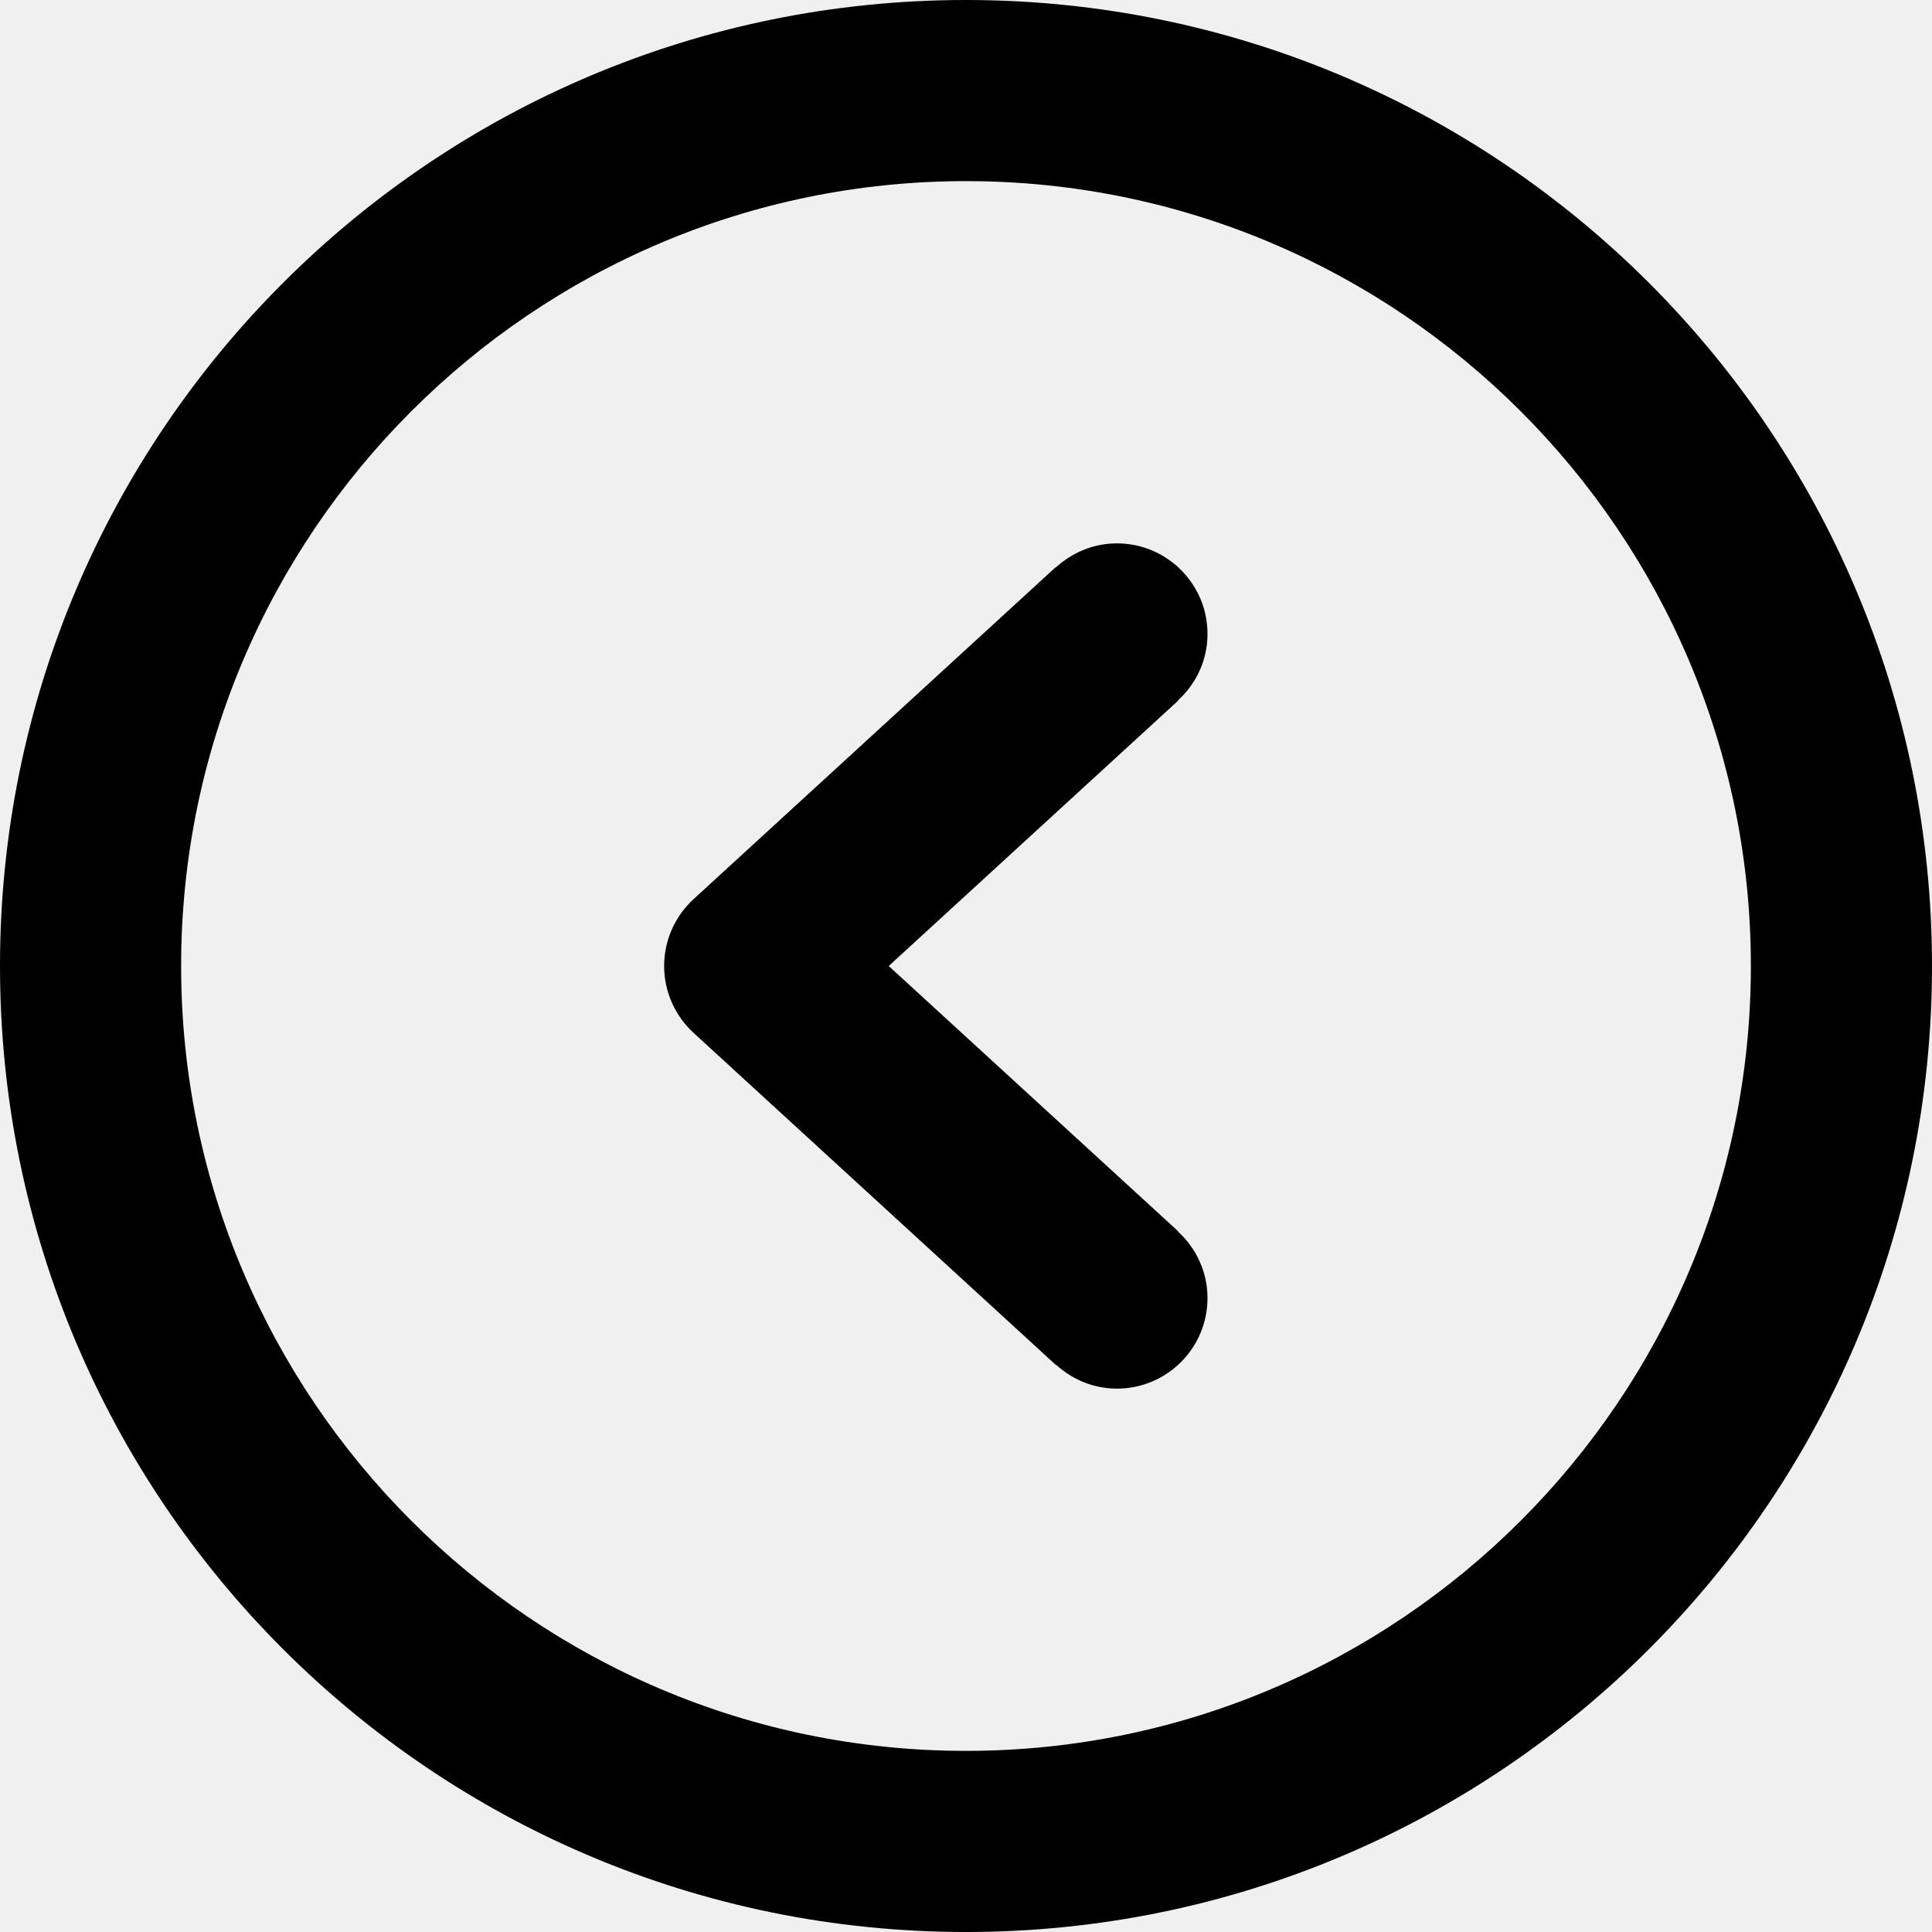
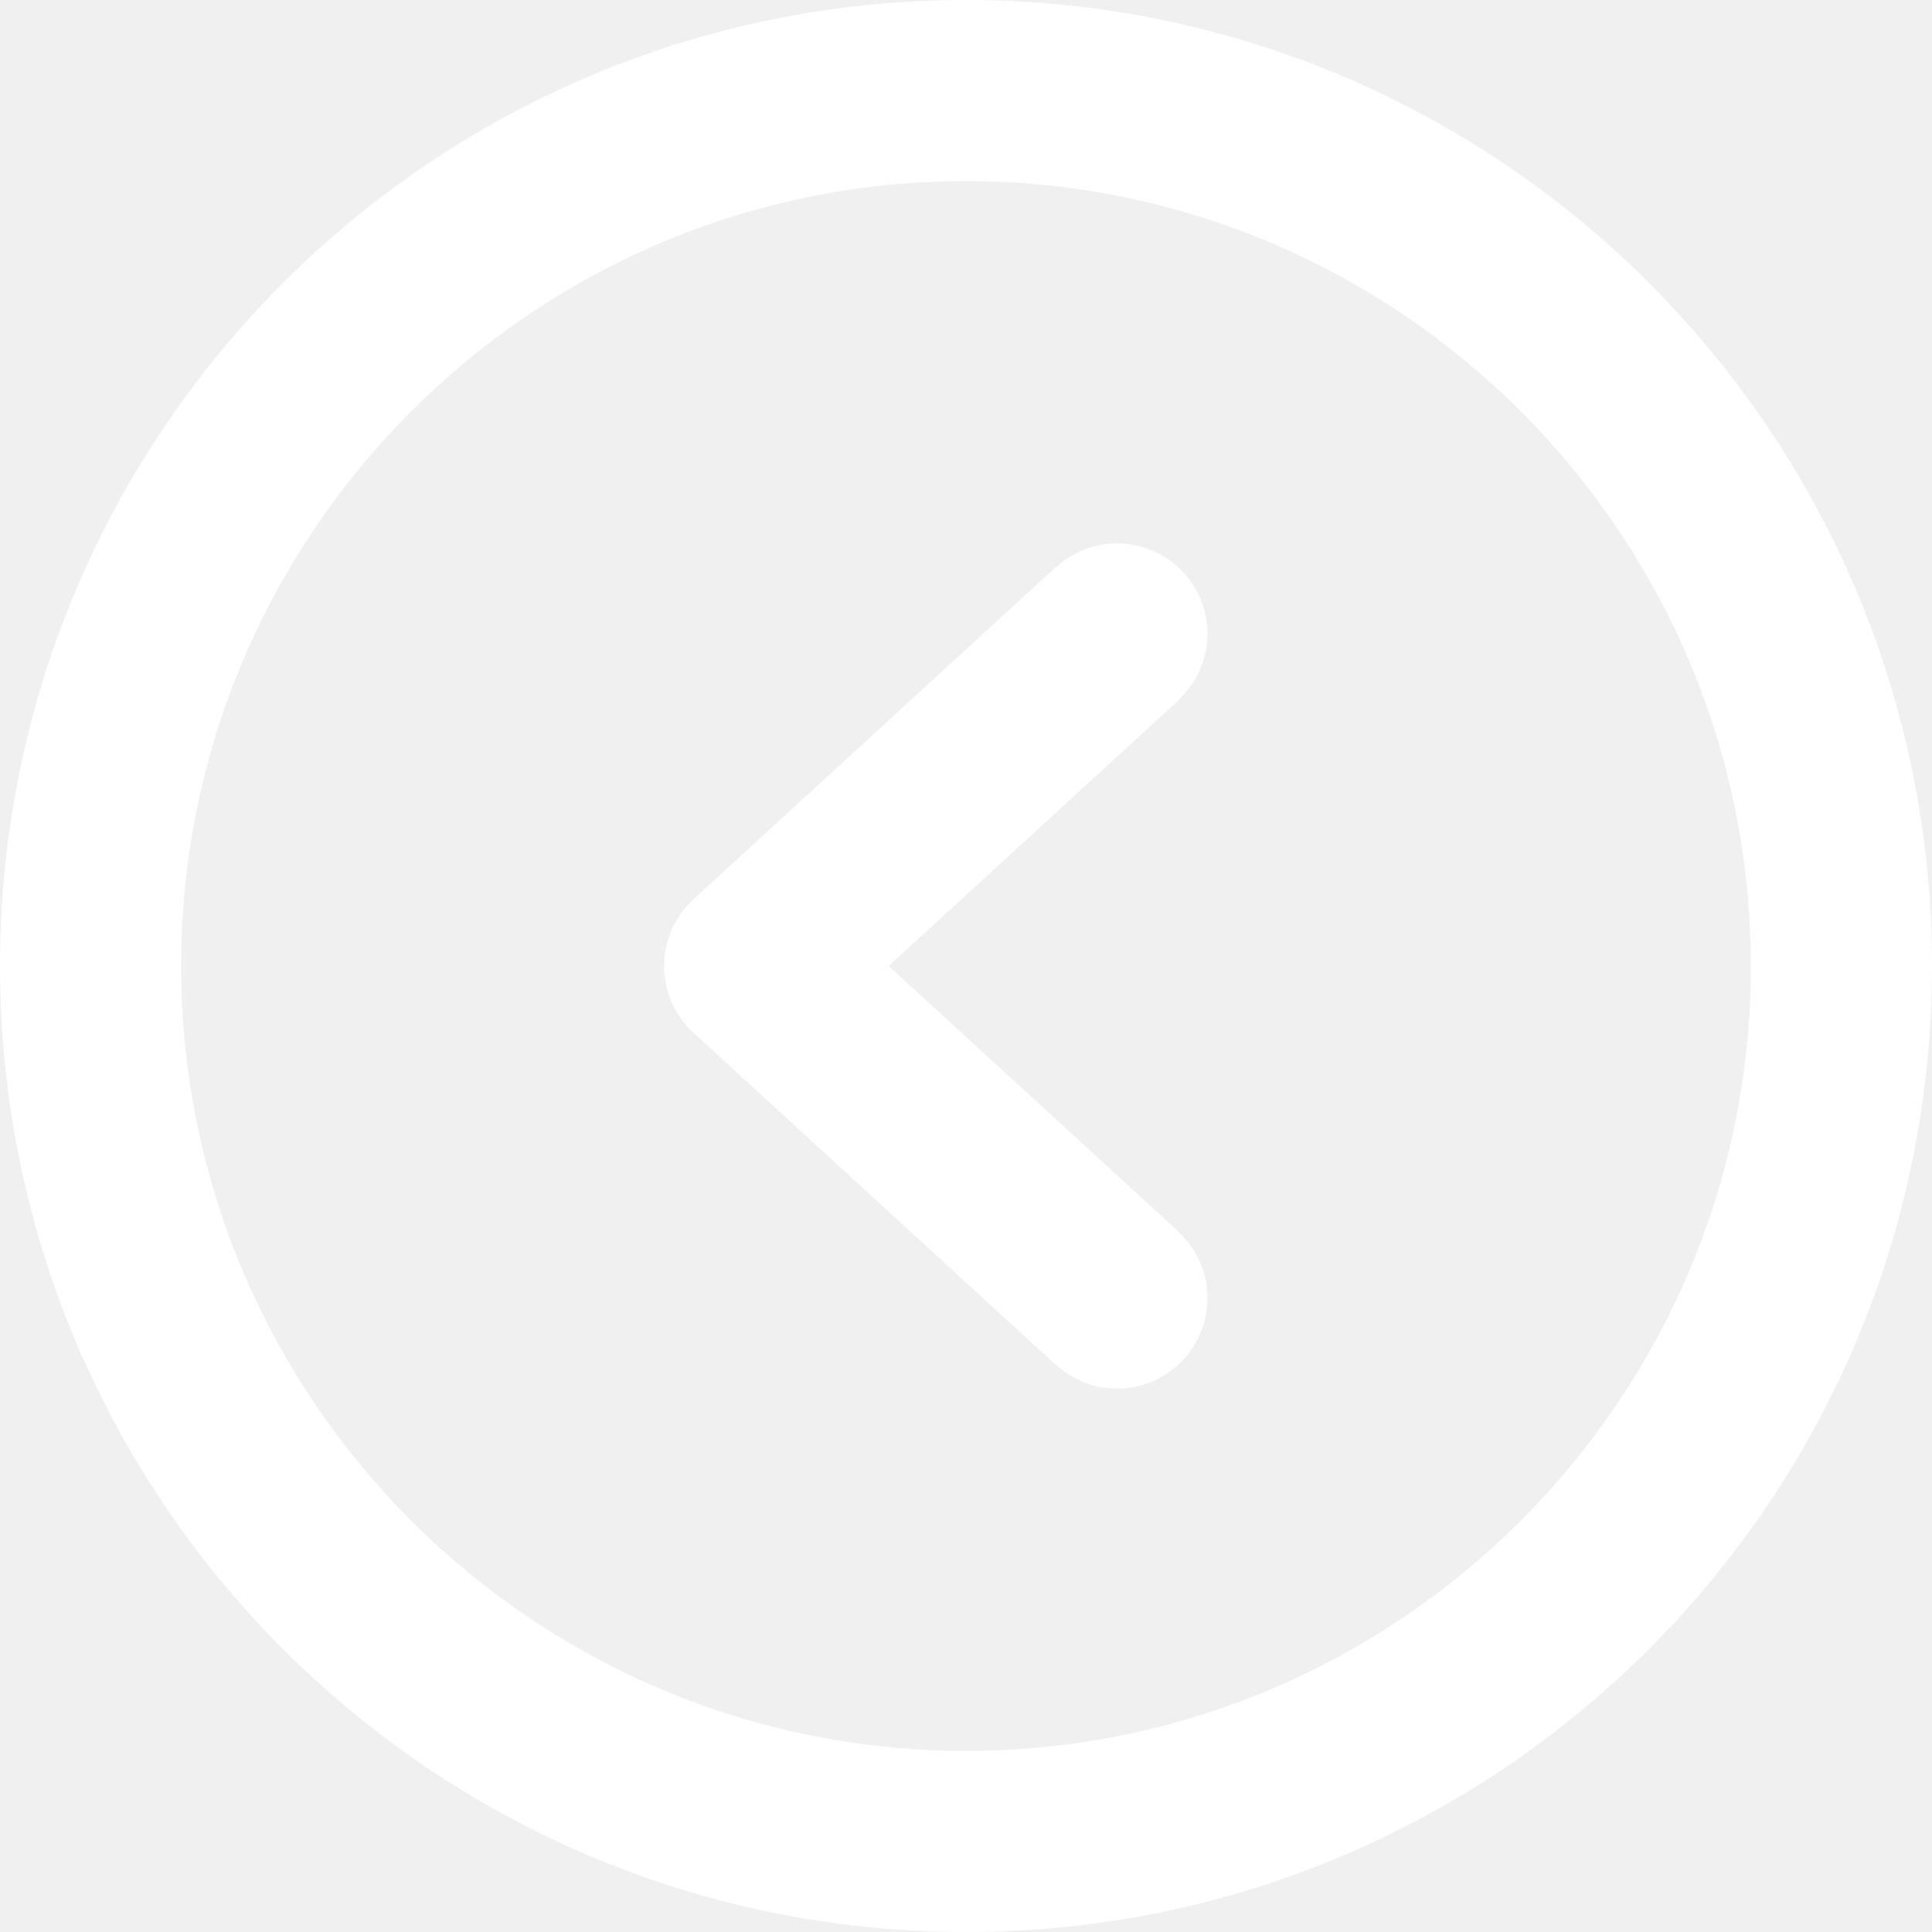
- <svg xmlns="http://www.w3.org/2000/svg" version="1.1" id="Capa_1" x="0px" y="0px" width="612px" height="612px" viewBox="0 0 612 612" style="color:white;enable-background:new 0 0 612 612;" xml:space="preserve">
+ <svg xmlns="http://www.w3.org/2000/svg" version="1.1" id="Capa_1" x="0px" y="0px" width="612px" height="612px" viewBox="0 0 612 612" style="enable-background:new 0 0 612 612;" xml:space="preserve">
  <g>
    <g id="Left">
      <g>
-         <path d="M353.812,172.125c-7.478,0-14.21,2.926-19.335,7.612l-0.058-0.077L219.67,284.848c-5.91,5.451-9.295,13.101-9.295,21.152     s3.385,15.701,9.295,21.152L334.42,432.34l0.058-0.076c5.125,4.686,11.857,7.611,19.335,7.611     c15.836,0,28.688-12.852,28.688-28.688c0-8.357-3.634-15.836-9.353-21.076l0.058-0.076L281.52,306l91.685-84.054l-0.058-0.077     c5.719-5.221,9.353-12.68,9.353-21.057C382.5,184.977,369.648,172.125,353.812,172.125z M306,0C137.012,0,0,137.012,0,306     s137.012,306,306,306s306-137.012,306-306S474.988,0,306,0z M306,554.625C168.912,554.625,57.375,443.088,57.375,306     S168.912,57.375,306,57.375S554.625,168.912,554.625,306S443.088,554.625,306,554.625z" />
+         <path style="fill: white" d="M353.812,172.125c-7.478,0-14.21,2.926-19.335,7.612l-0.058-0.077L219.67,284.848c-5.91,5.451-9.295,13.101-9.295,21.152     s3.385,15.701,9.295,21.152L334.42,432.34l0.058-0.076c5.125,4.686,11.857,7.611,19.335,7.611     c15.836,0,28.688-12.852,28.688-28.688c0-8.357-3.634-15.836-9.353-21.076l0.058-0.076L281.52,306l91.685-84.054l-0.058-0.077     c5.719-5.221,9.353-12.68,9.353-21.057C382.5,184.977,369.648,172.125,353.812,172.125z M306,0C137.012,0,0,137.012,0,306     s137.012,306,306,306s306-137.012,306-306S474.988,0,306,0z M306,554.625C168.912,554.625,57.375,443.088,57.375,306     S168.912,57.375,306,57.375S554.625,168.912,554.625,306S443.088,554.625,306,554.625z" />
      </g>
    </g>
  </g>
  <g>
</g>
  <g>
</g>
  <g>
</g>
  <g>
</g>
  <g>
</g>
  <g>
</g>
  <g>
</g>
  <g>
</g>
  <g>
</g>
  <g>
</g>
  <g>
</g>
  <g>
</g>
  <g>
</g>
  <g>
</g>
  <g>
</g>
</svg>
